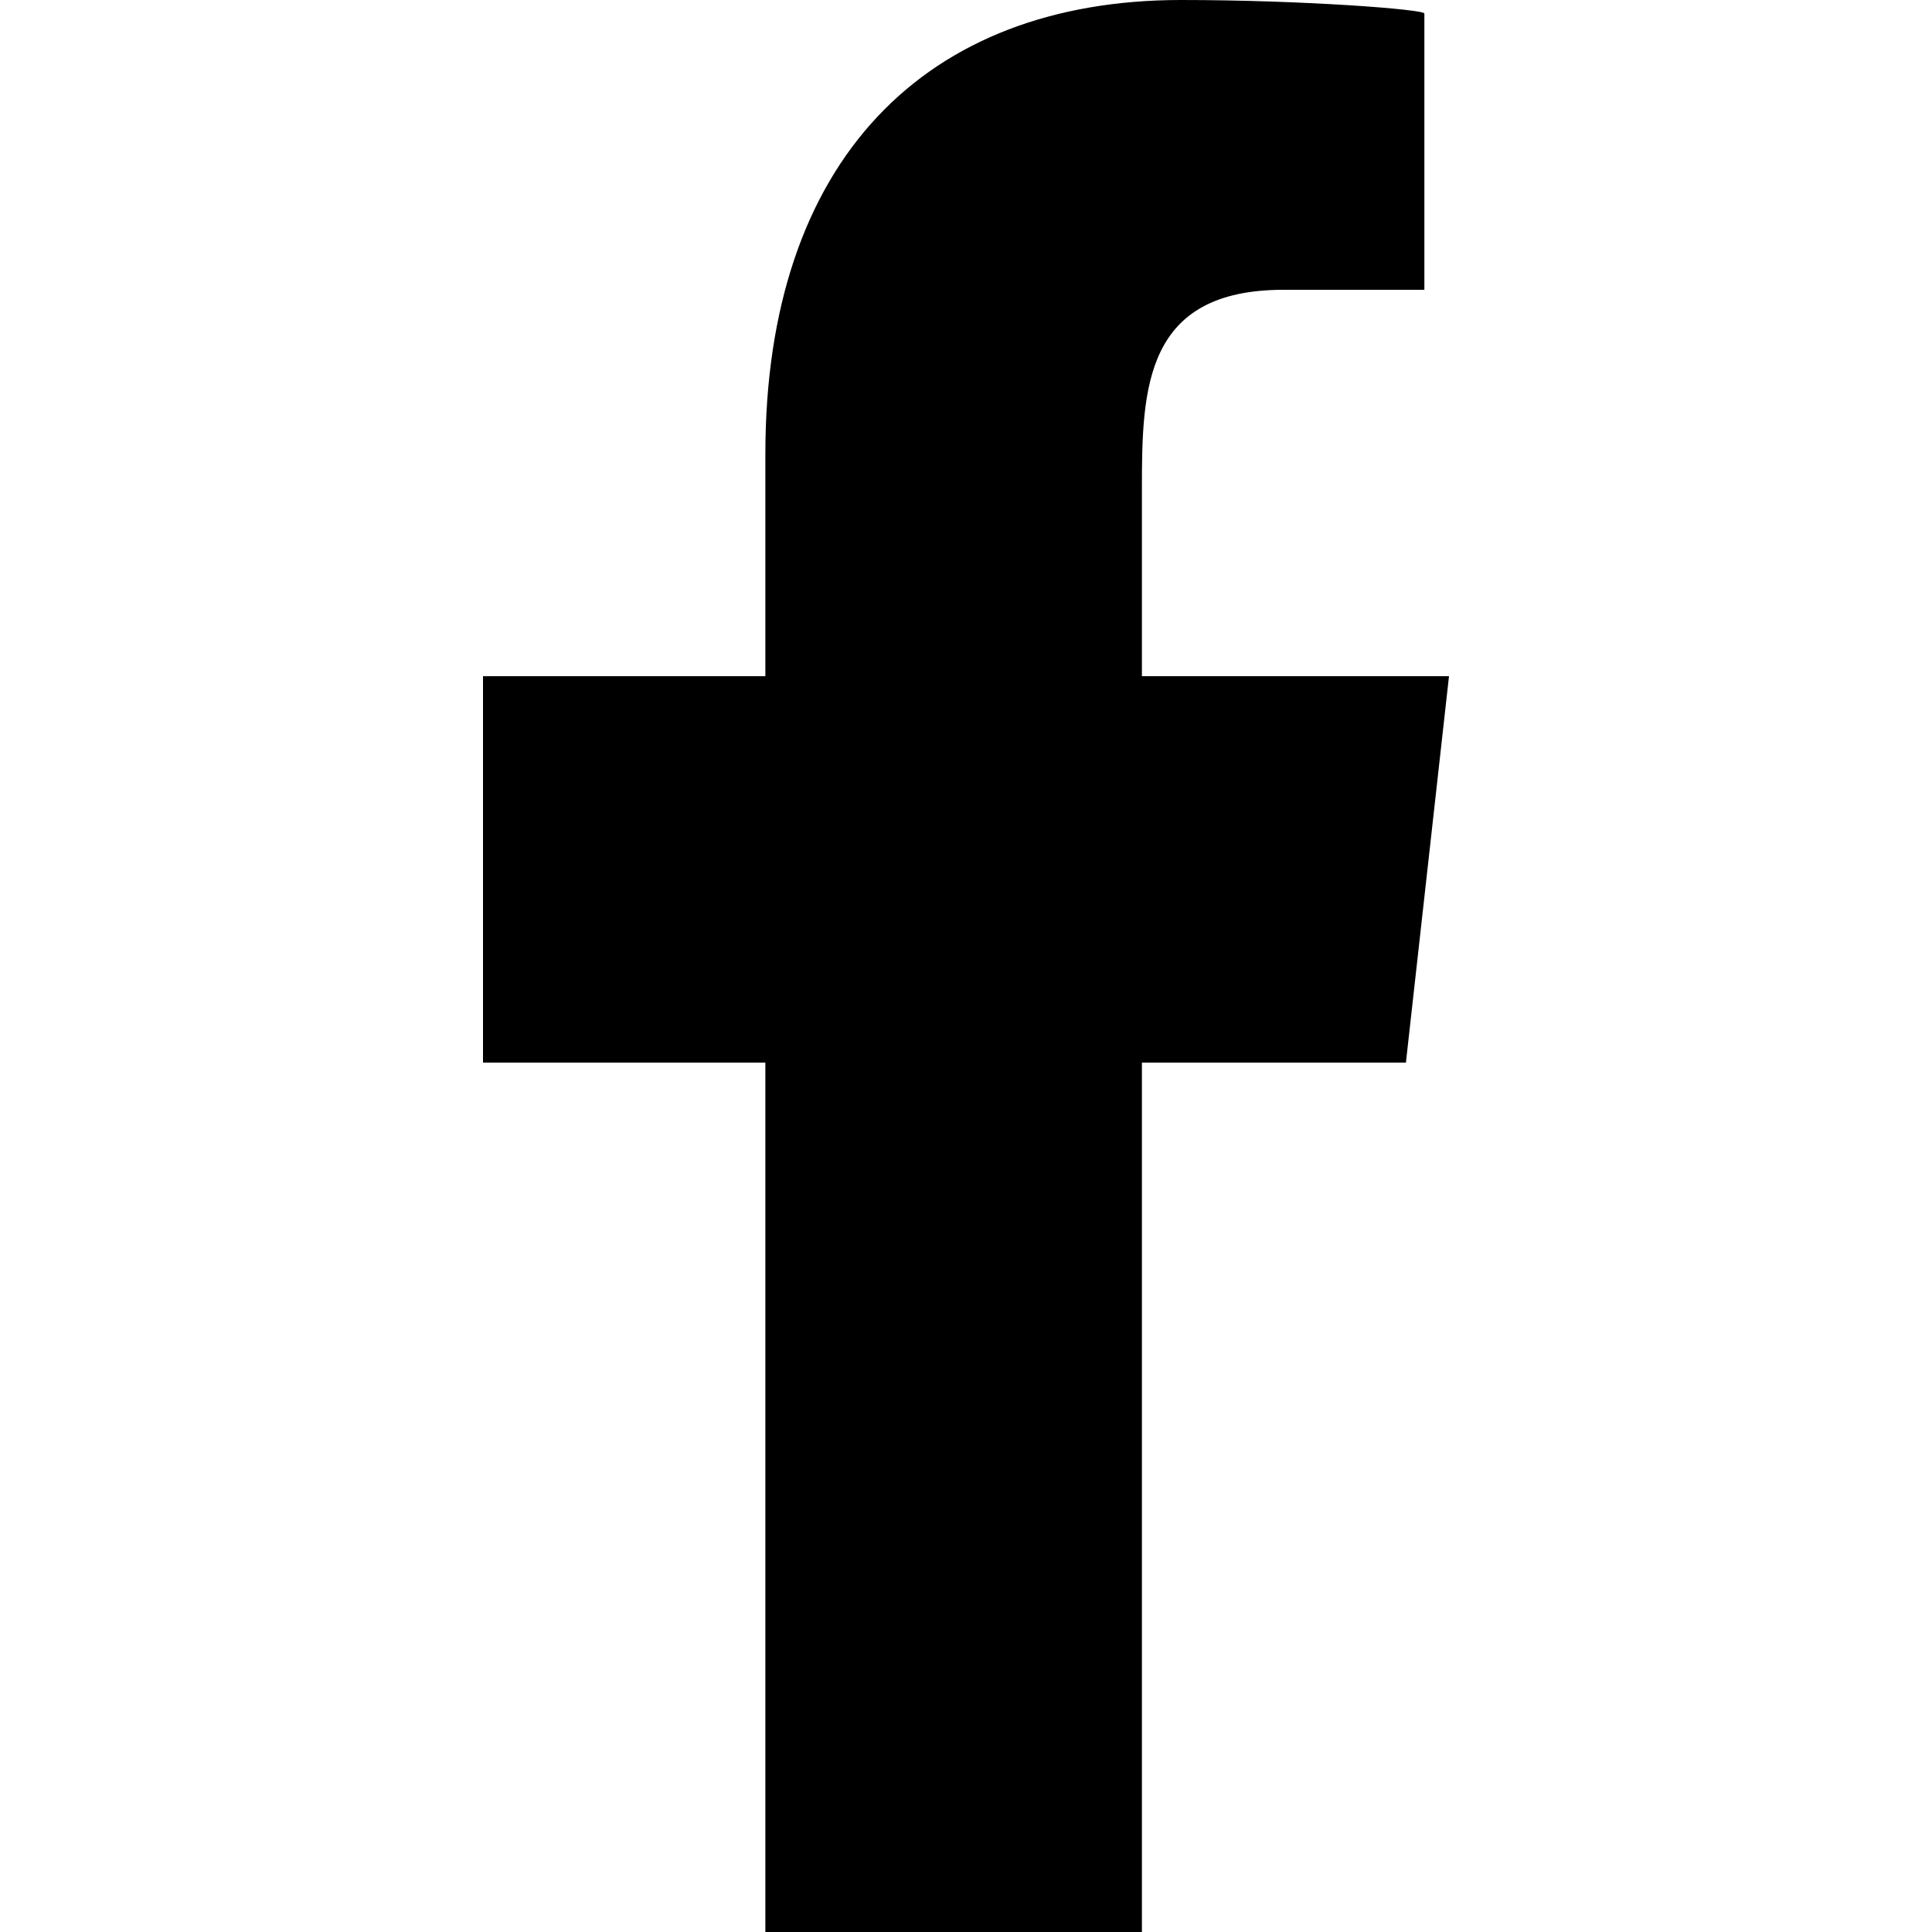
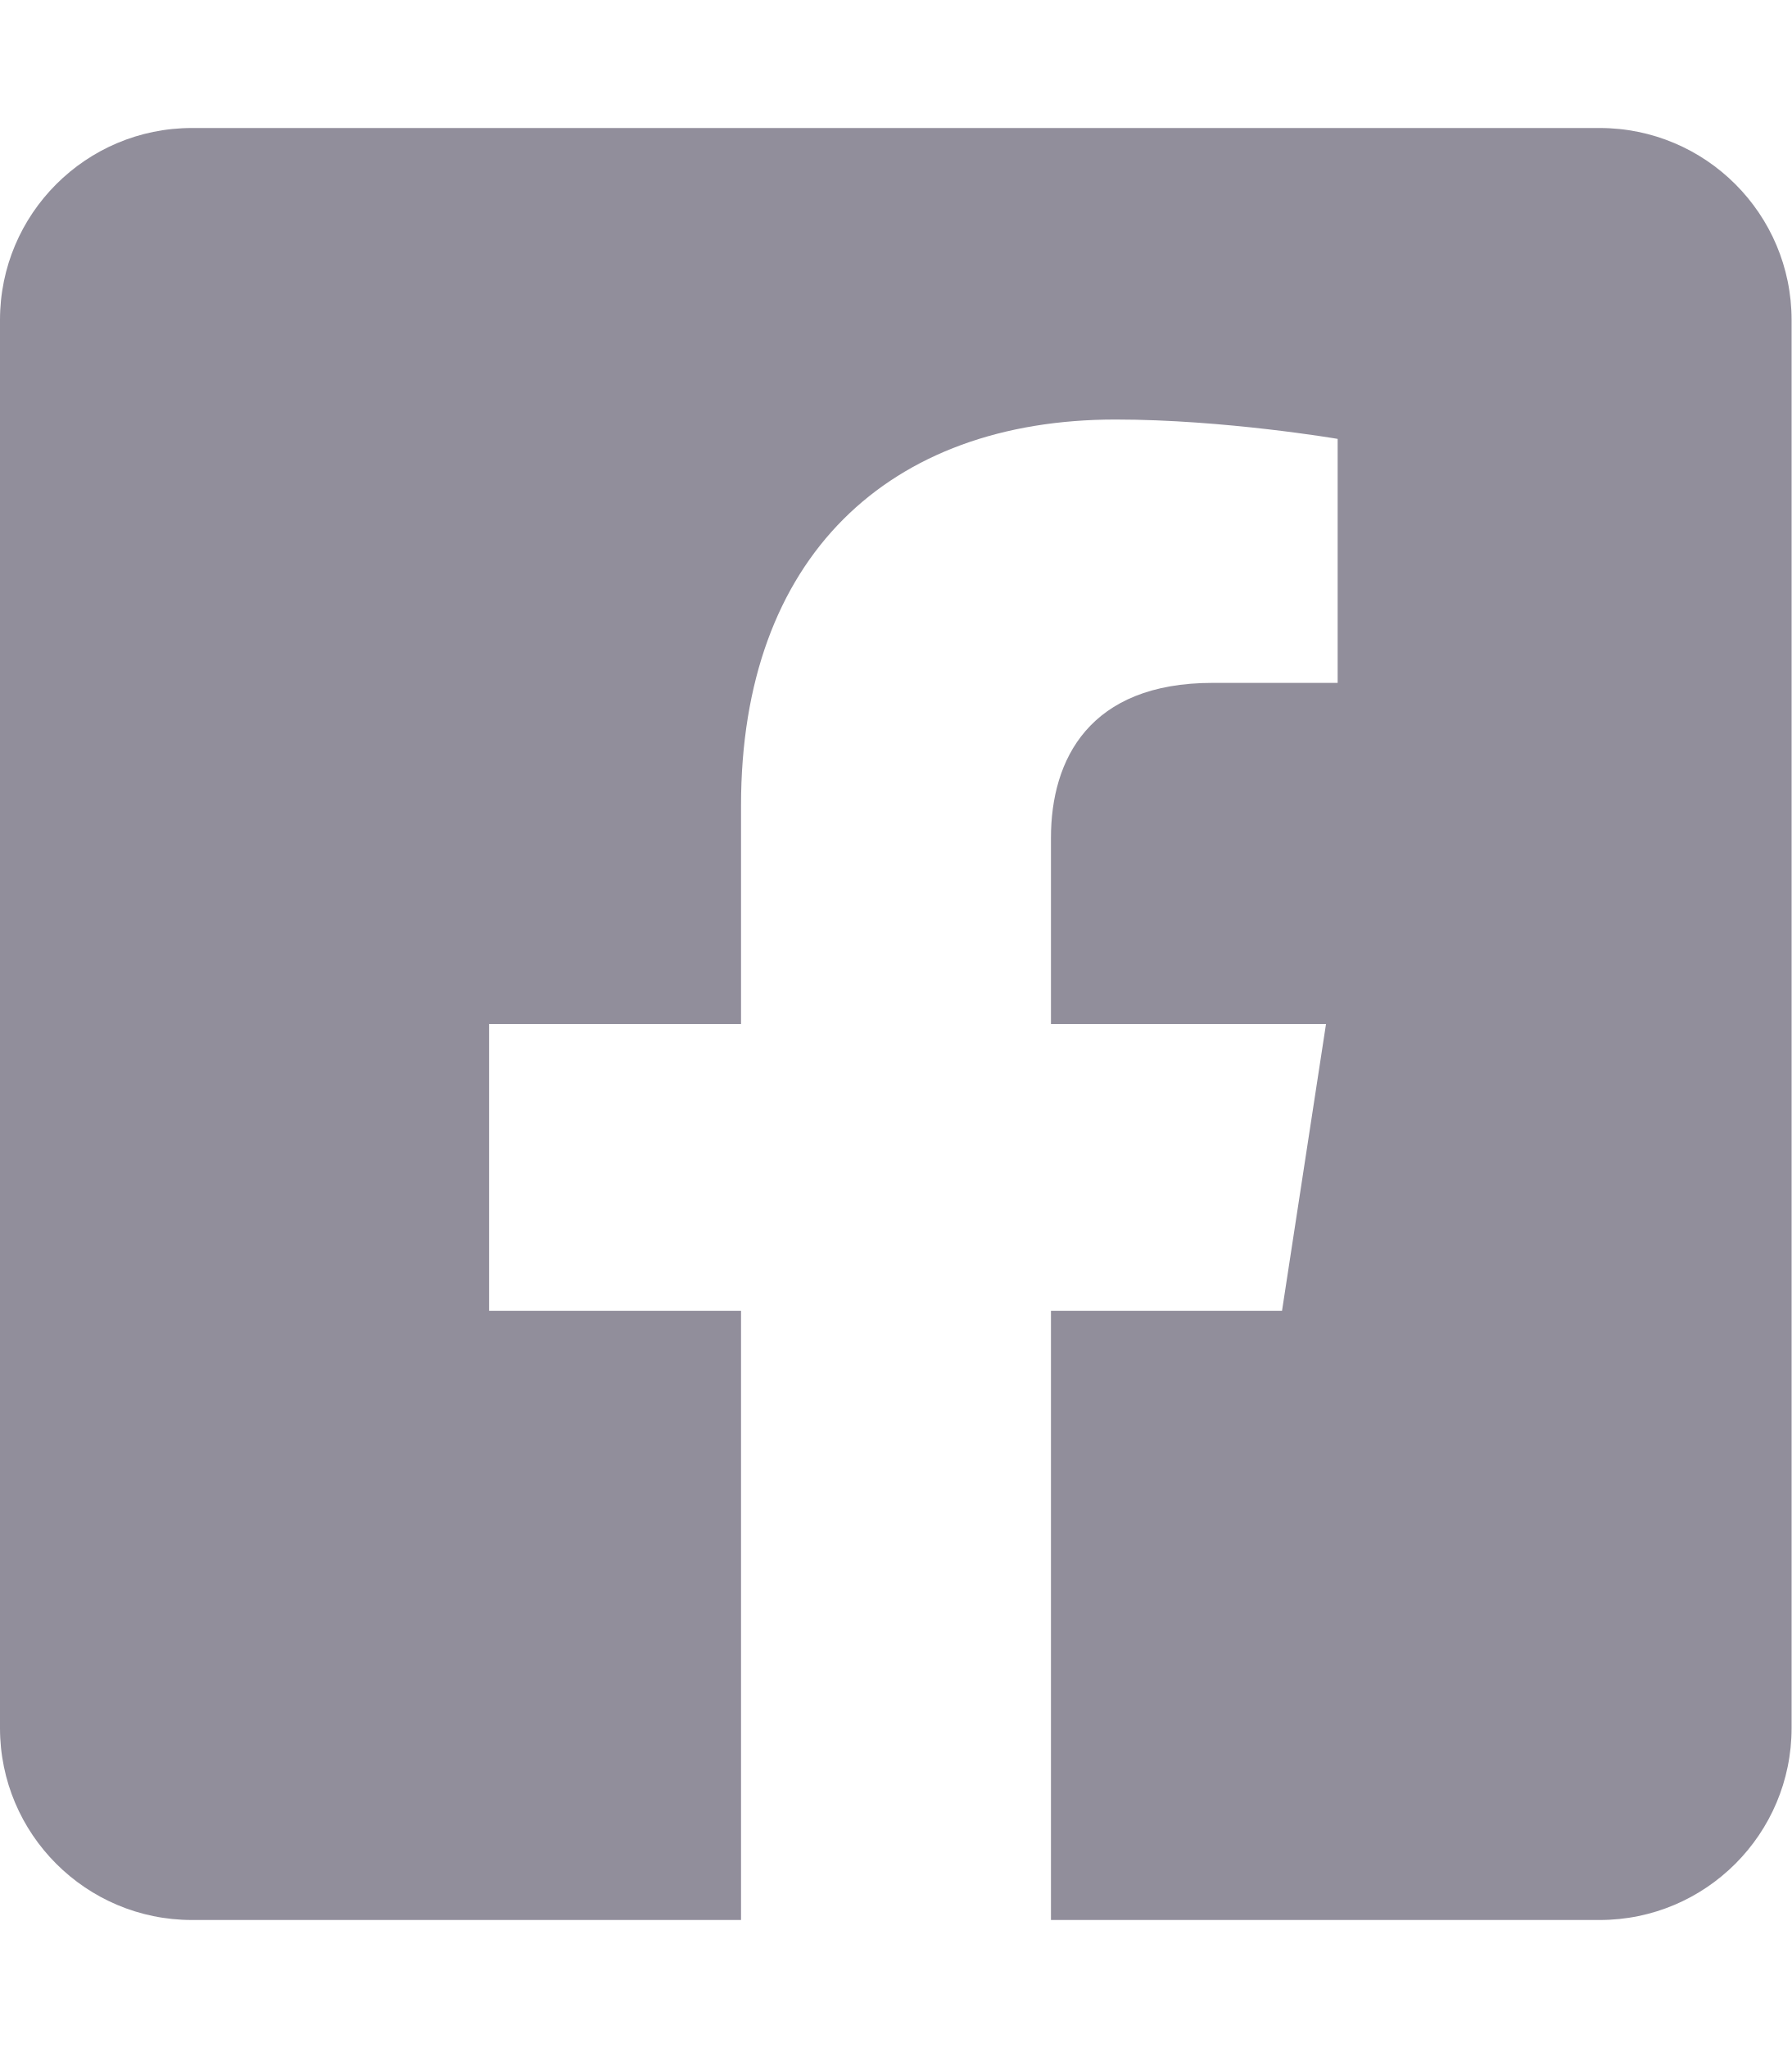
- <svg xmlns="http://www.w3.org/2000/svg" width="800px" height="800px" viewBox="-5 0 20 20" version="1.1">
-   <defs>
- 
- </defs>
-   <g id="Page-1" stroke="none" stroke-width="1" fill="none" fill-rule="evenodd">
-     <g id="Dribbble-Light-Preview" transform="translate(-385, -7399)" fill="#000000">
-       <g id="icons" transform="translate(56, 160)">
-         <path d="M335.821,7259 L335.821,7250 L338.554,7250 L339,7246 L335.821,7246 L335.821,7244.052 C335.821,7243.022 335.848,7242 337.287,7242 L338.745,7242 L338.745,7239.14 C338.745,7239.097 337.492,7239 336.226,7239 C333.58,7239 331.923,7240.657 331.923,7243.7 L331.923,7246 L329,7246 L329,7250 L331.923,7250 L331.923,7259 L335.821,7259 Z" id="facebook-[#176]">
- 
- </path>
-       </g>
-     </g>
-   </g>
+ <svg xmlns="http://www.w3.org/2000/svg" aria-hidden="true" focusable="false" data-prefix="fab" data-icon="facebook-square" class="svg-inline--fa fa-facebook-square" role="img" viewBox="0 0 448 512">
+   <path fill="#918e9b" d="M400 32H48A48 48 0 0 0 0 80v352a48 48 0 0 0 48 48h137.3V327.7h-63V256h63v-54.64c0-62.15 37-96.48 93.67-96.48 27.14 0 55.52 4.84 55.52 4.84v61h-31.27c-30.81 0-40.42 19.12-40.42 38.73V256h68.78l-11 71.69h-57.78V480H400a48 48 0 0 0 48-48V80a48 48 0 0 0 -48-48z" />
</svg>
